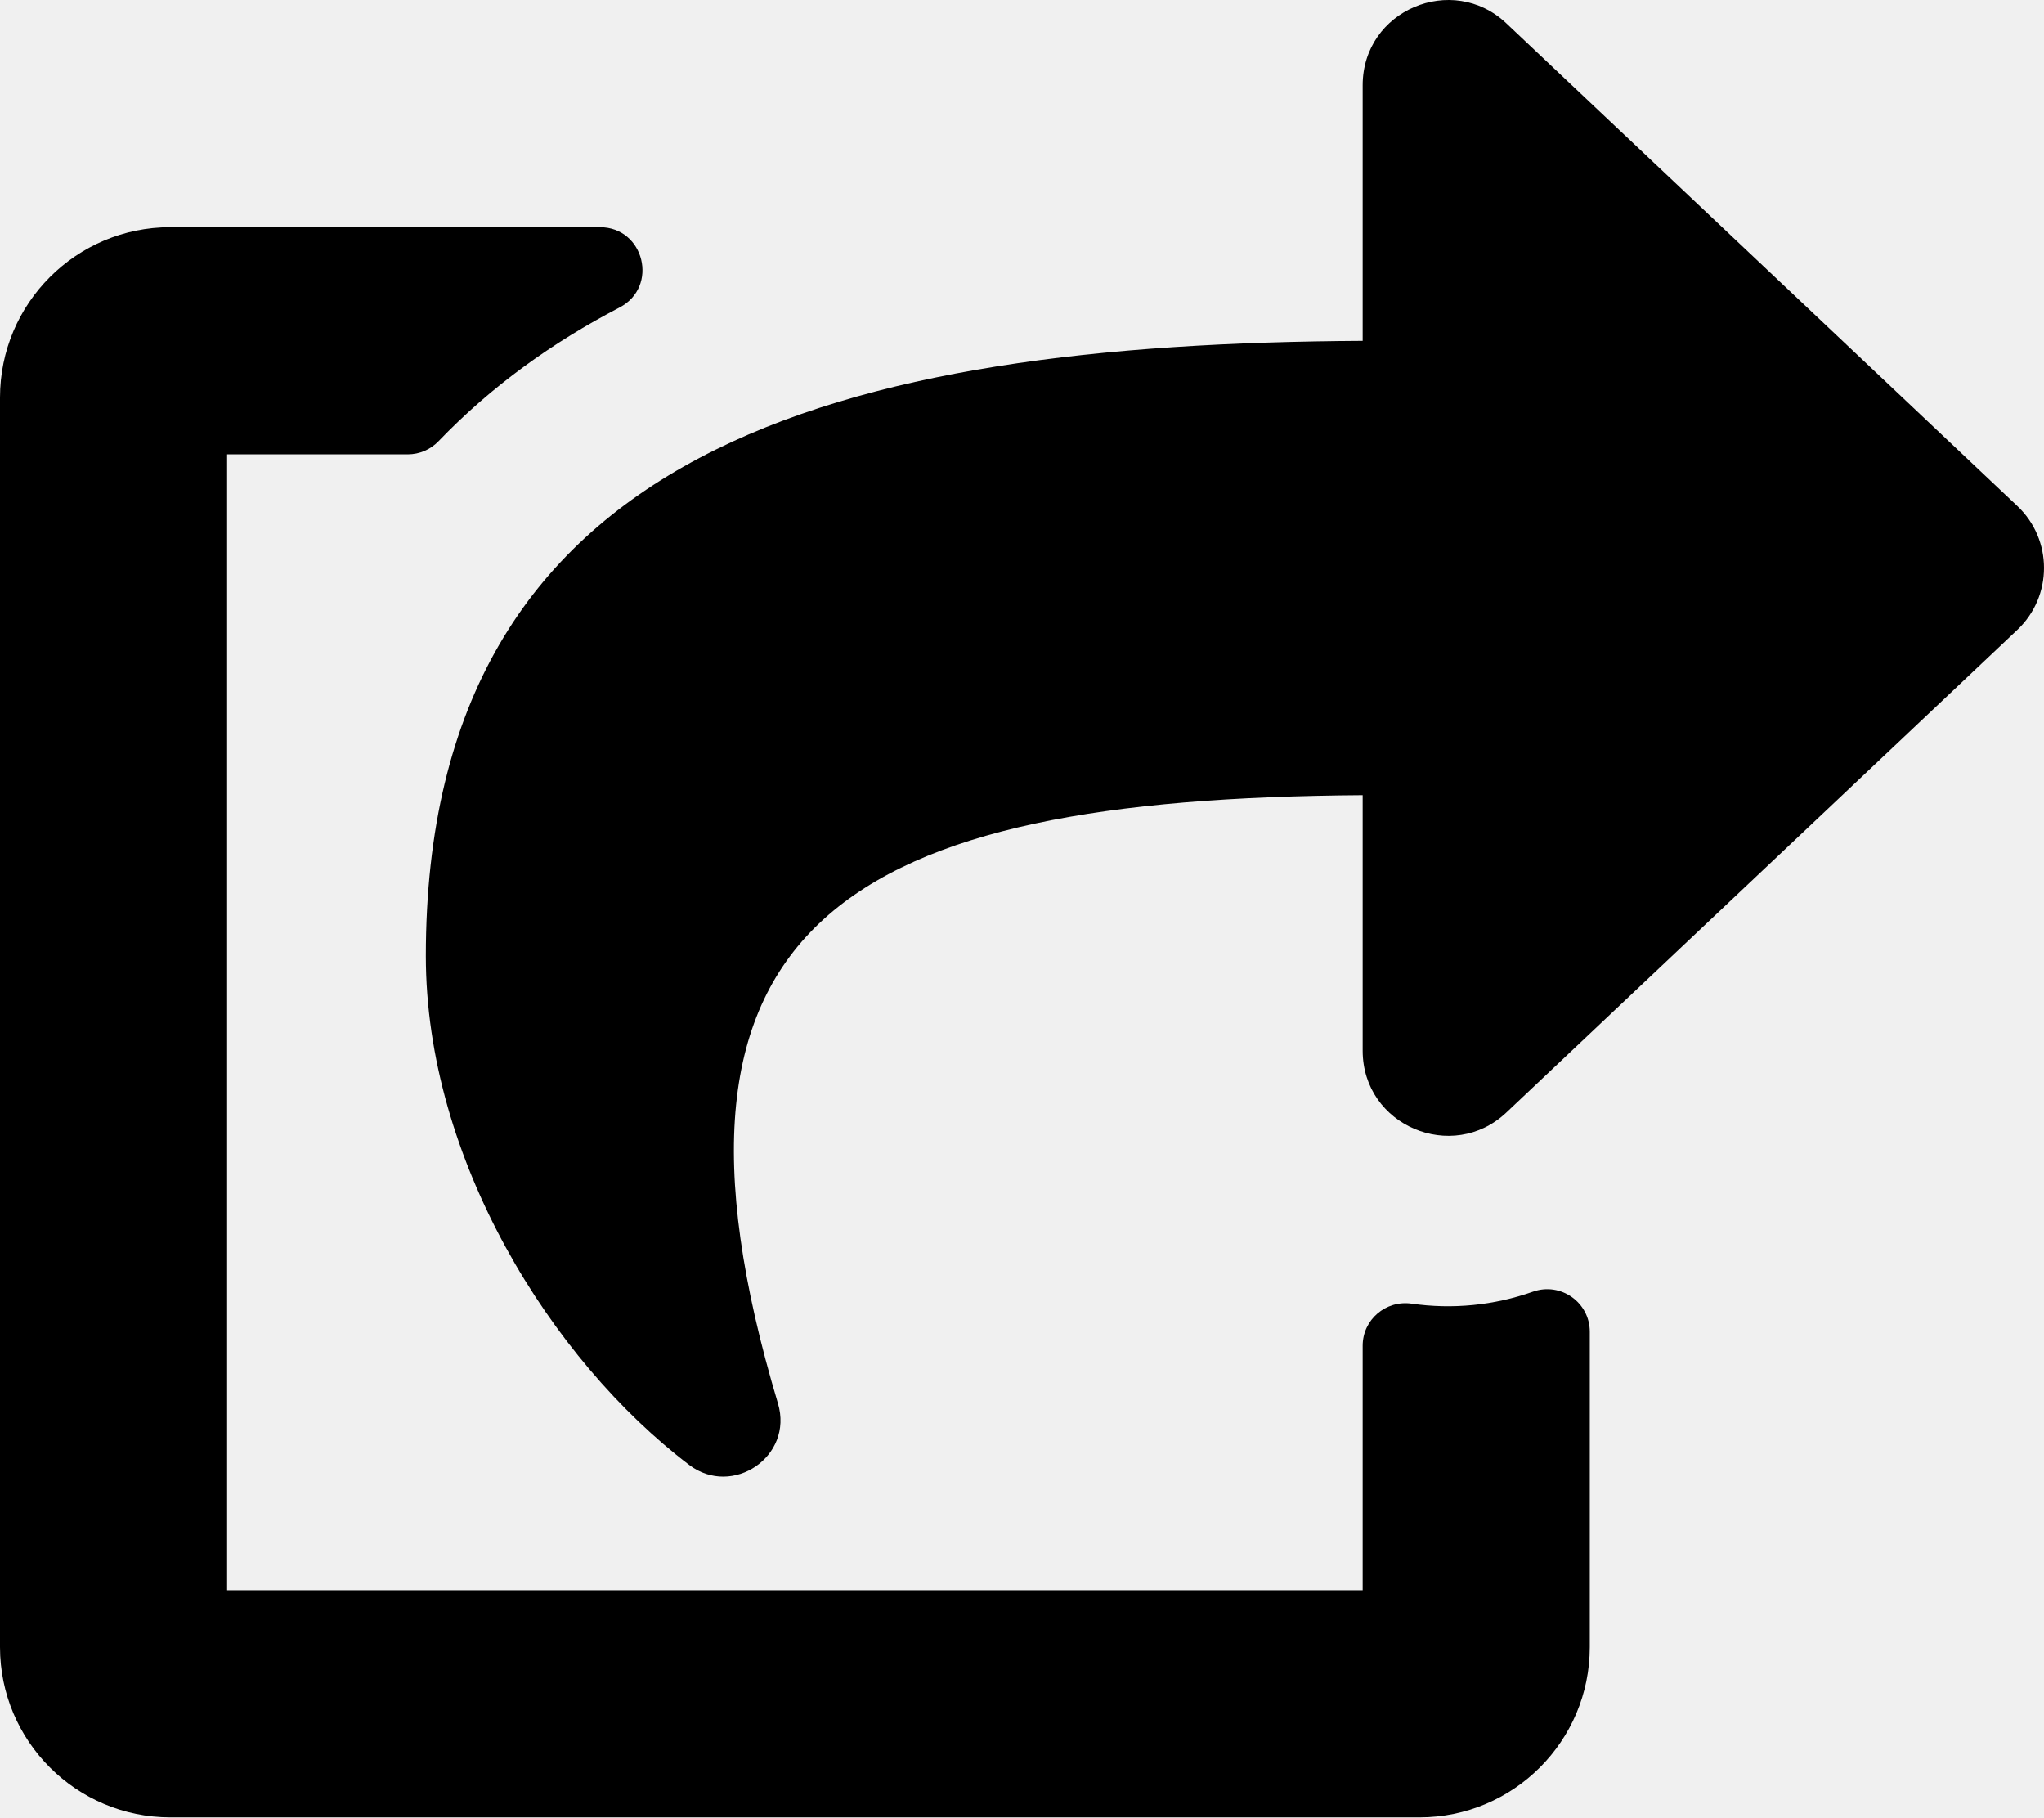
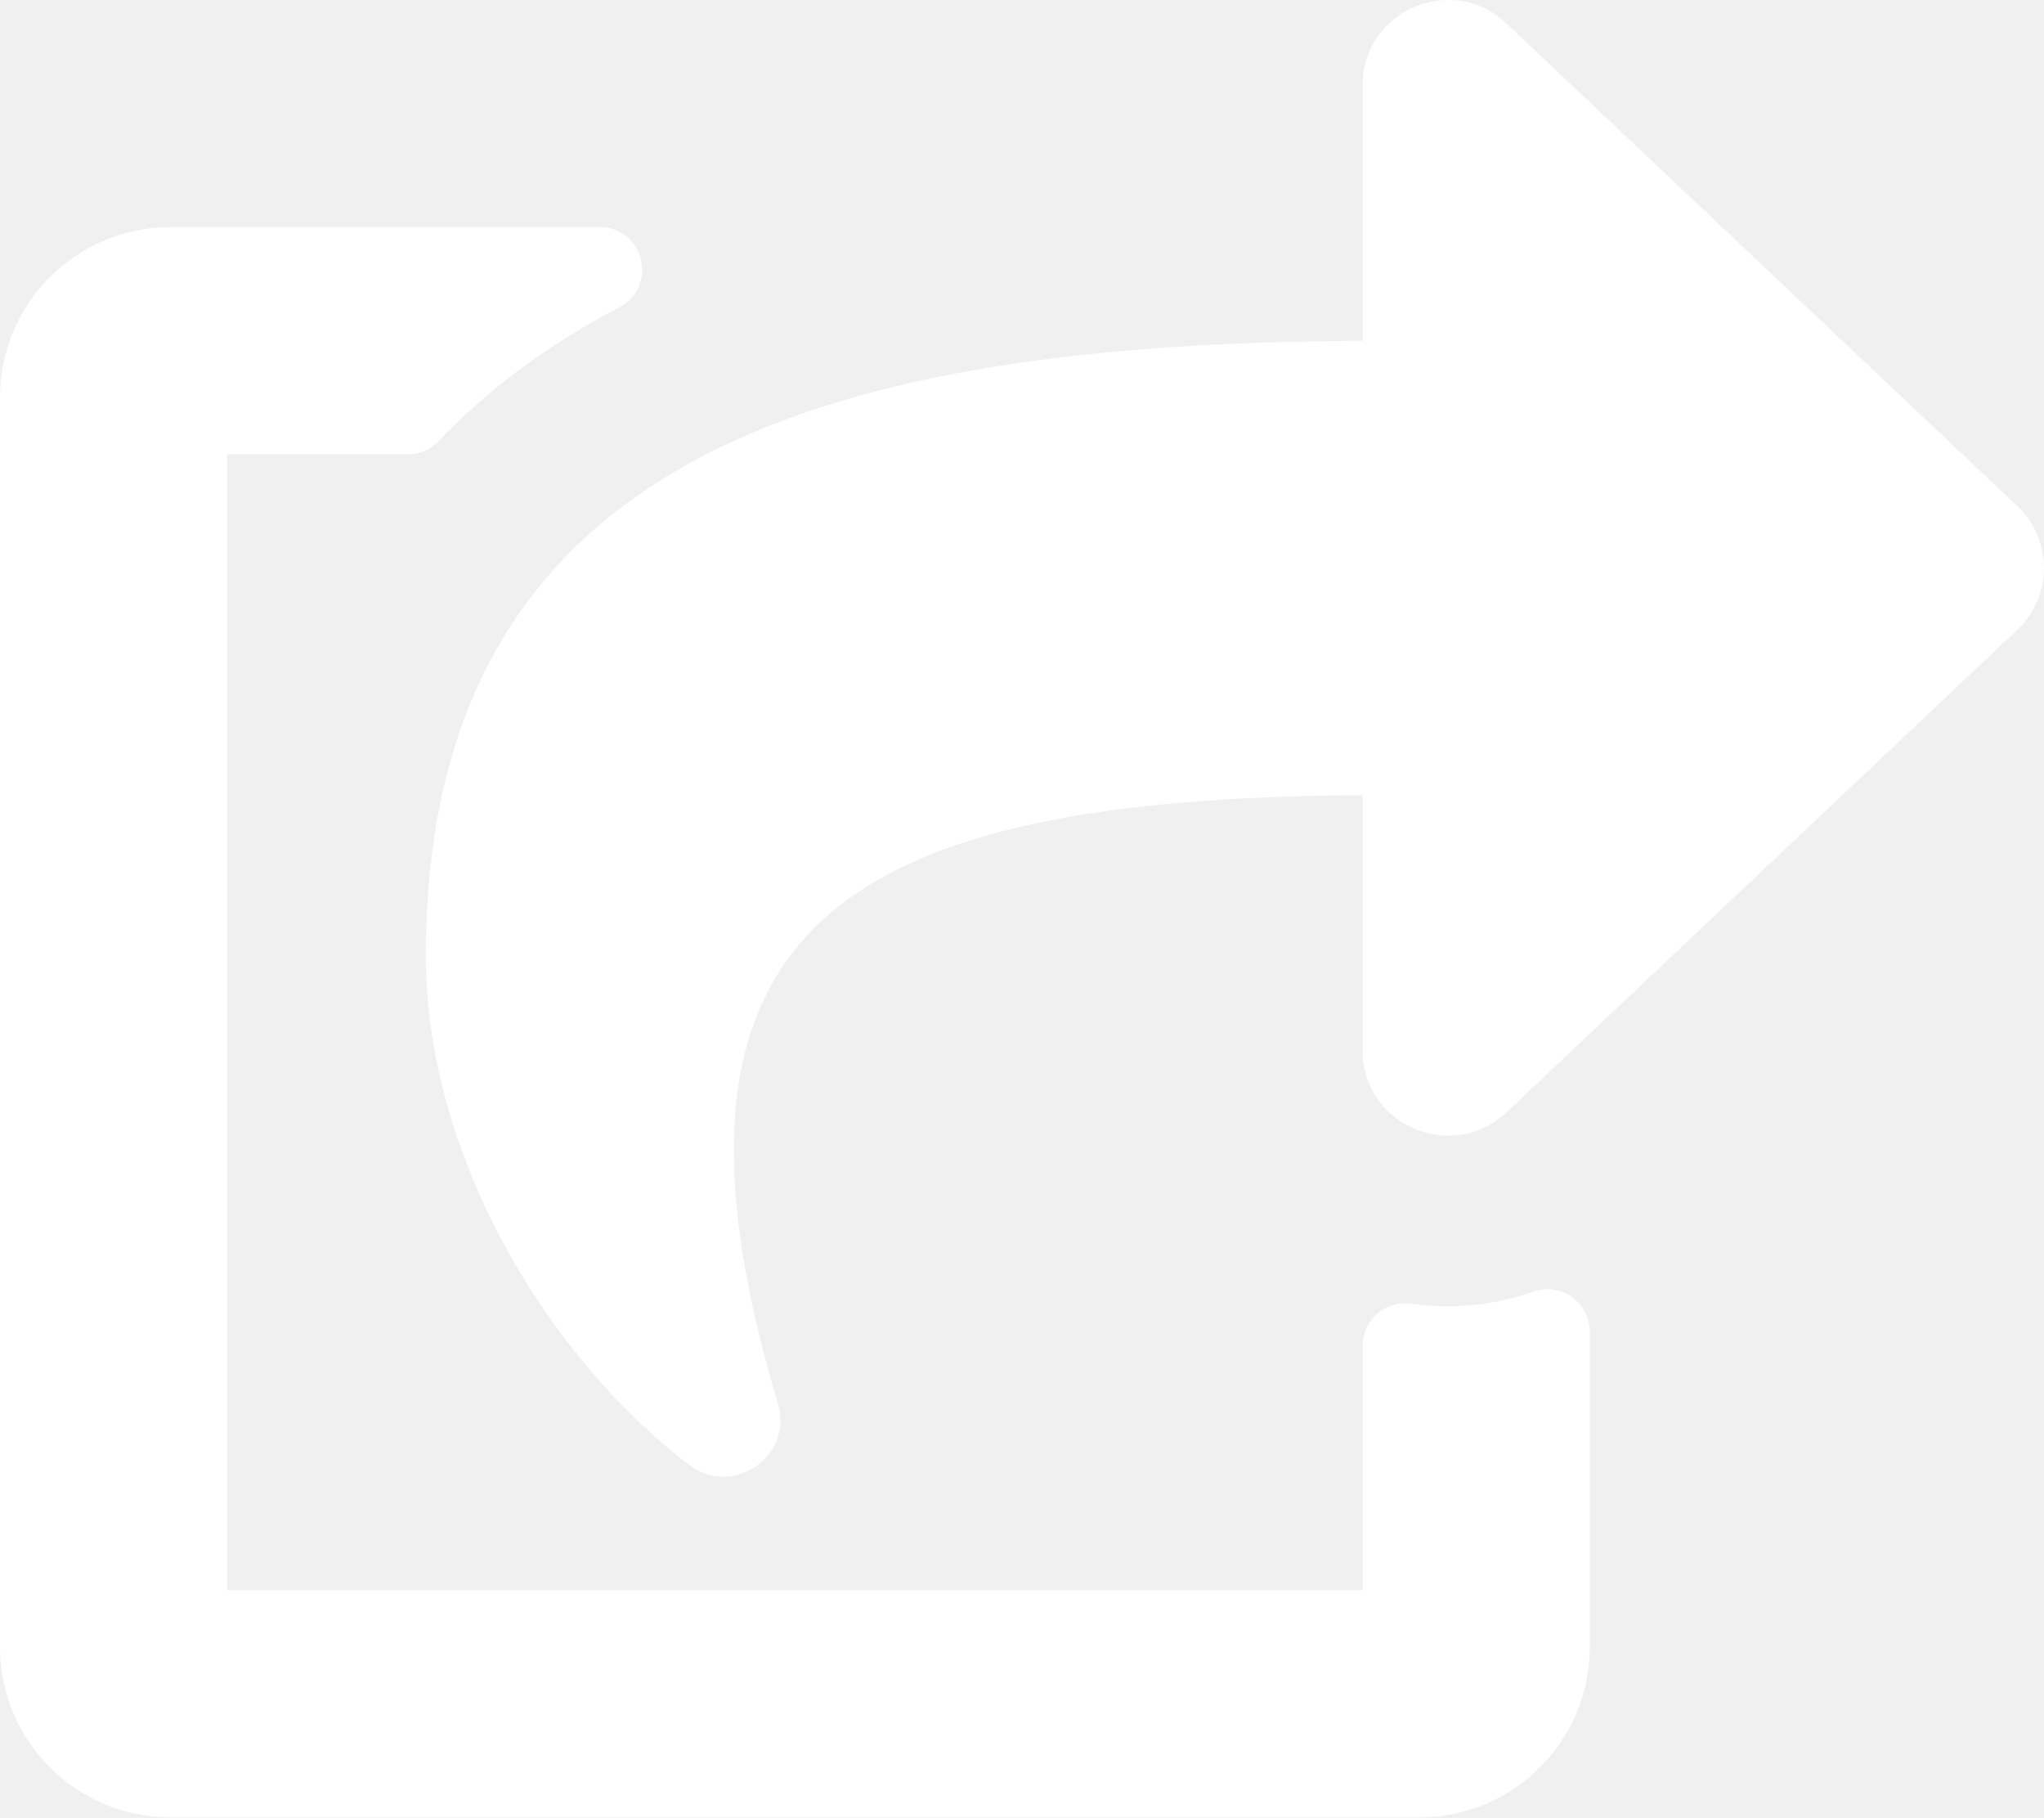
- <svg xmlns="http://www.w3.org/2000/svg" aria-hidden="true" focusable="false" data-prefix="fas" data-icon="share-square" class="svg-inline--fa fa-share-square fa-w-18" role="img" viewBox="0 0 576 512">
-   <path fill="currentColor" d="M568.482 177.448L424.479 313.433C409.3 327.768 384 317.14 384 295.985v-71.963c-144.575.97-205.566 35.113-164.775 171.353 4.483 14.973-12.846 26.567-25.006 17.33C155.252 383.105 120 326.488 120 269.339c0-143.937 117.599-172.5 264-173.312V24.012c0-21.174 25.317-31.768 40.479-17.448l144.003 135.988c10.02 9.463 10.028 25.425 0 34.896zM384 379.128V448H64V128h50.916a11.99 11.99 0 0 0 8.648-3.693c14.953-15.568 32.237-27.89 51.014-37.676C185.708 80.83 181.584 64 169.033 64H48C21.49 64 0 85.49 0 112v352c0 26.51 21.49 48 48 48h352c26.51 0 48-21.49 48-48v-88.806c0-8.288-8.197-14.066-16.011-11.302a71.83 71.83 0 0 1-34.189 3.377c-7.27-1.046-13.8 4.514-13.8 11.859z" />
+ <svg xmlns="http://www.w3.org/2000/svg" version="1.1" id="Layer_1" focusable="false" x="0px" y="0px" viewBox="0 0 576 512" style="enable-background:new 0 0 576 512;" xml:space="preserve">
+   <style type="text/css">
+ 	.st0{fill:#FFFFFF;}
+ </style>
+   <path class="st0" d="M568.5,177.4l-144,136c-15.2,14.3-40.5,3.7-40.5-17.4v-72c-144.6,1-205.6,35.1-164.8,171.4  c4.5,15-12.8,26.6-25,17.3c-39-29.6-74.2-86.2-74.2-143.4C120,125.4,237.6,96.8,384,96V24c0-21.2,25.3-31.8,40.5-17.4l144,136  C578.5,152,578.5,168,568.5,177.4z M384,379.1V448H64V128h50.9c3.3,0,6.4-1.3,8.6-3.7c15-15.6,32.2-27.9,51-37.7  c11.1-5.8,7-22.6-5.5-22.6H48C21.5,64,0,85.5,0,112v352c0,26.5,21.5,48,48,48h352c26.5,0,48-21.5,48-48v-88.8  c0-8.3-8.2-14.1-16-11.3c-11,3.9-22.7,5-34.2,3.4C390.5,366.2,384,371.8,384,379.1L384,379.1z" />
</svg>
